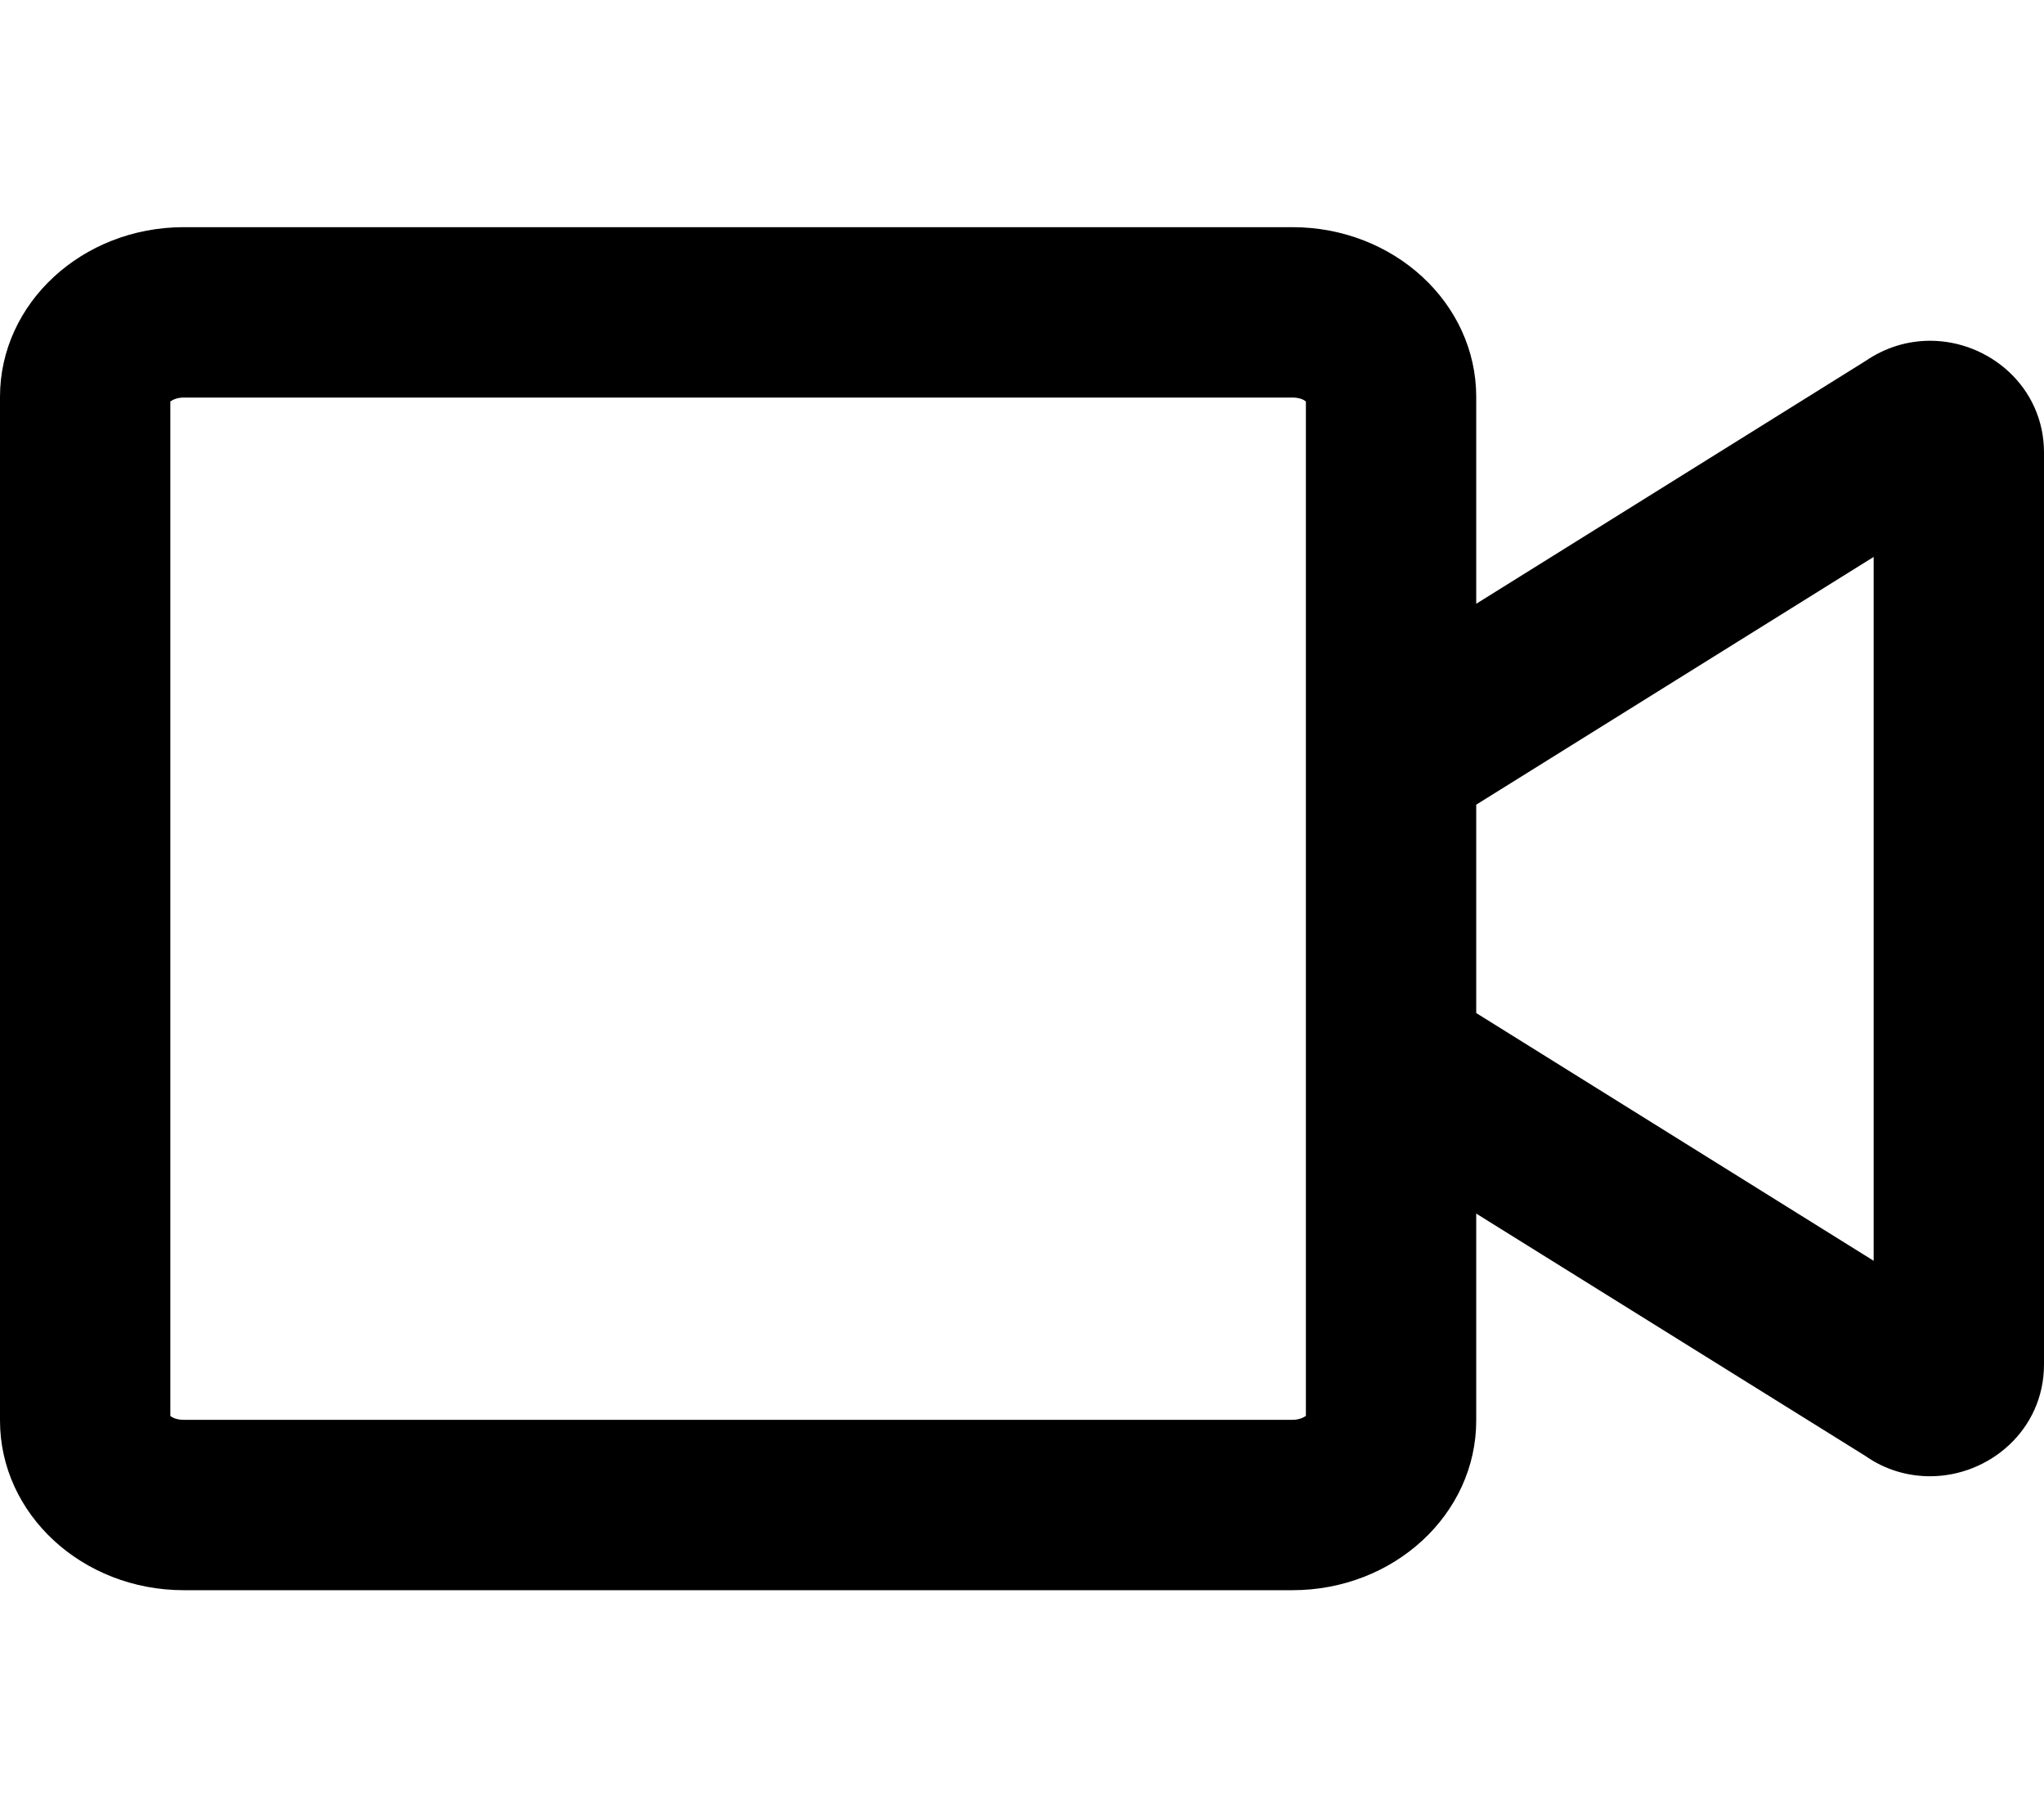
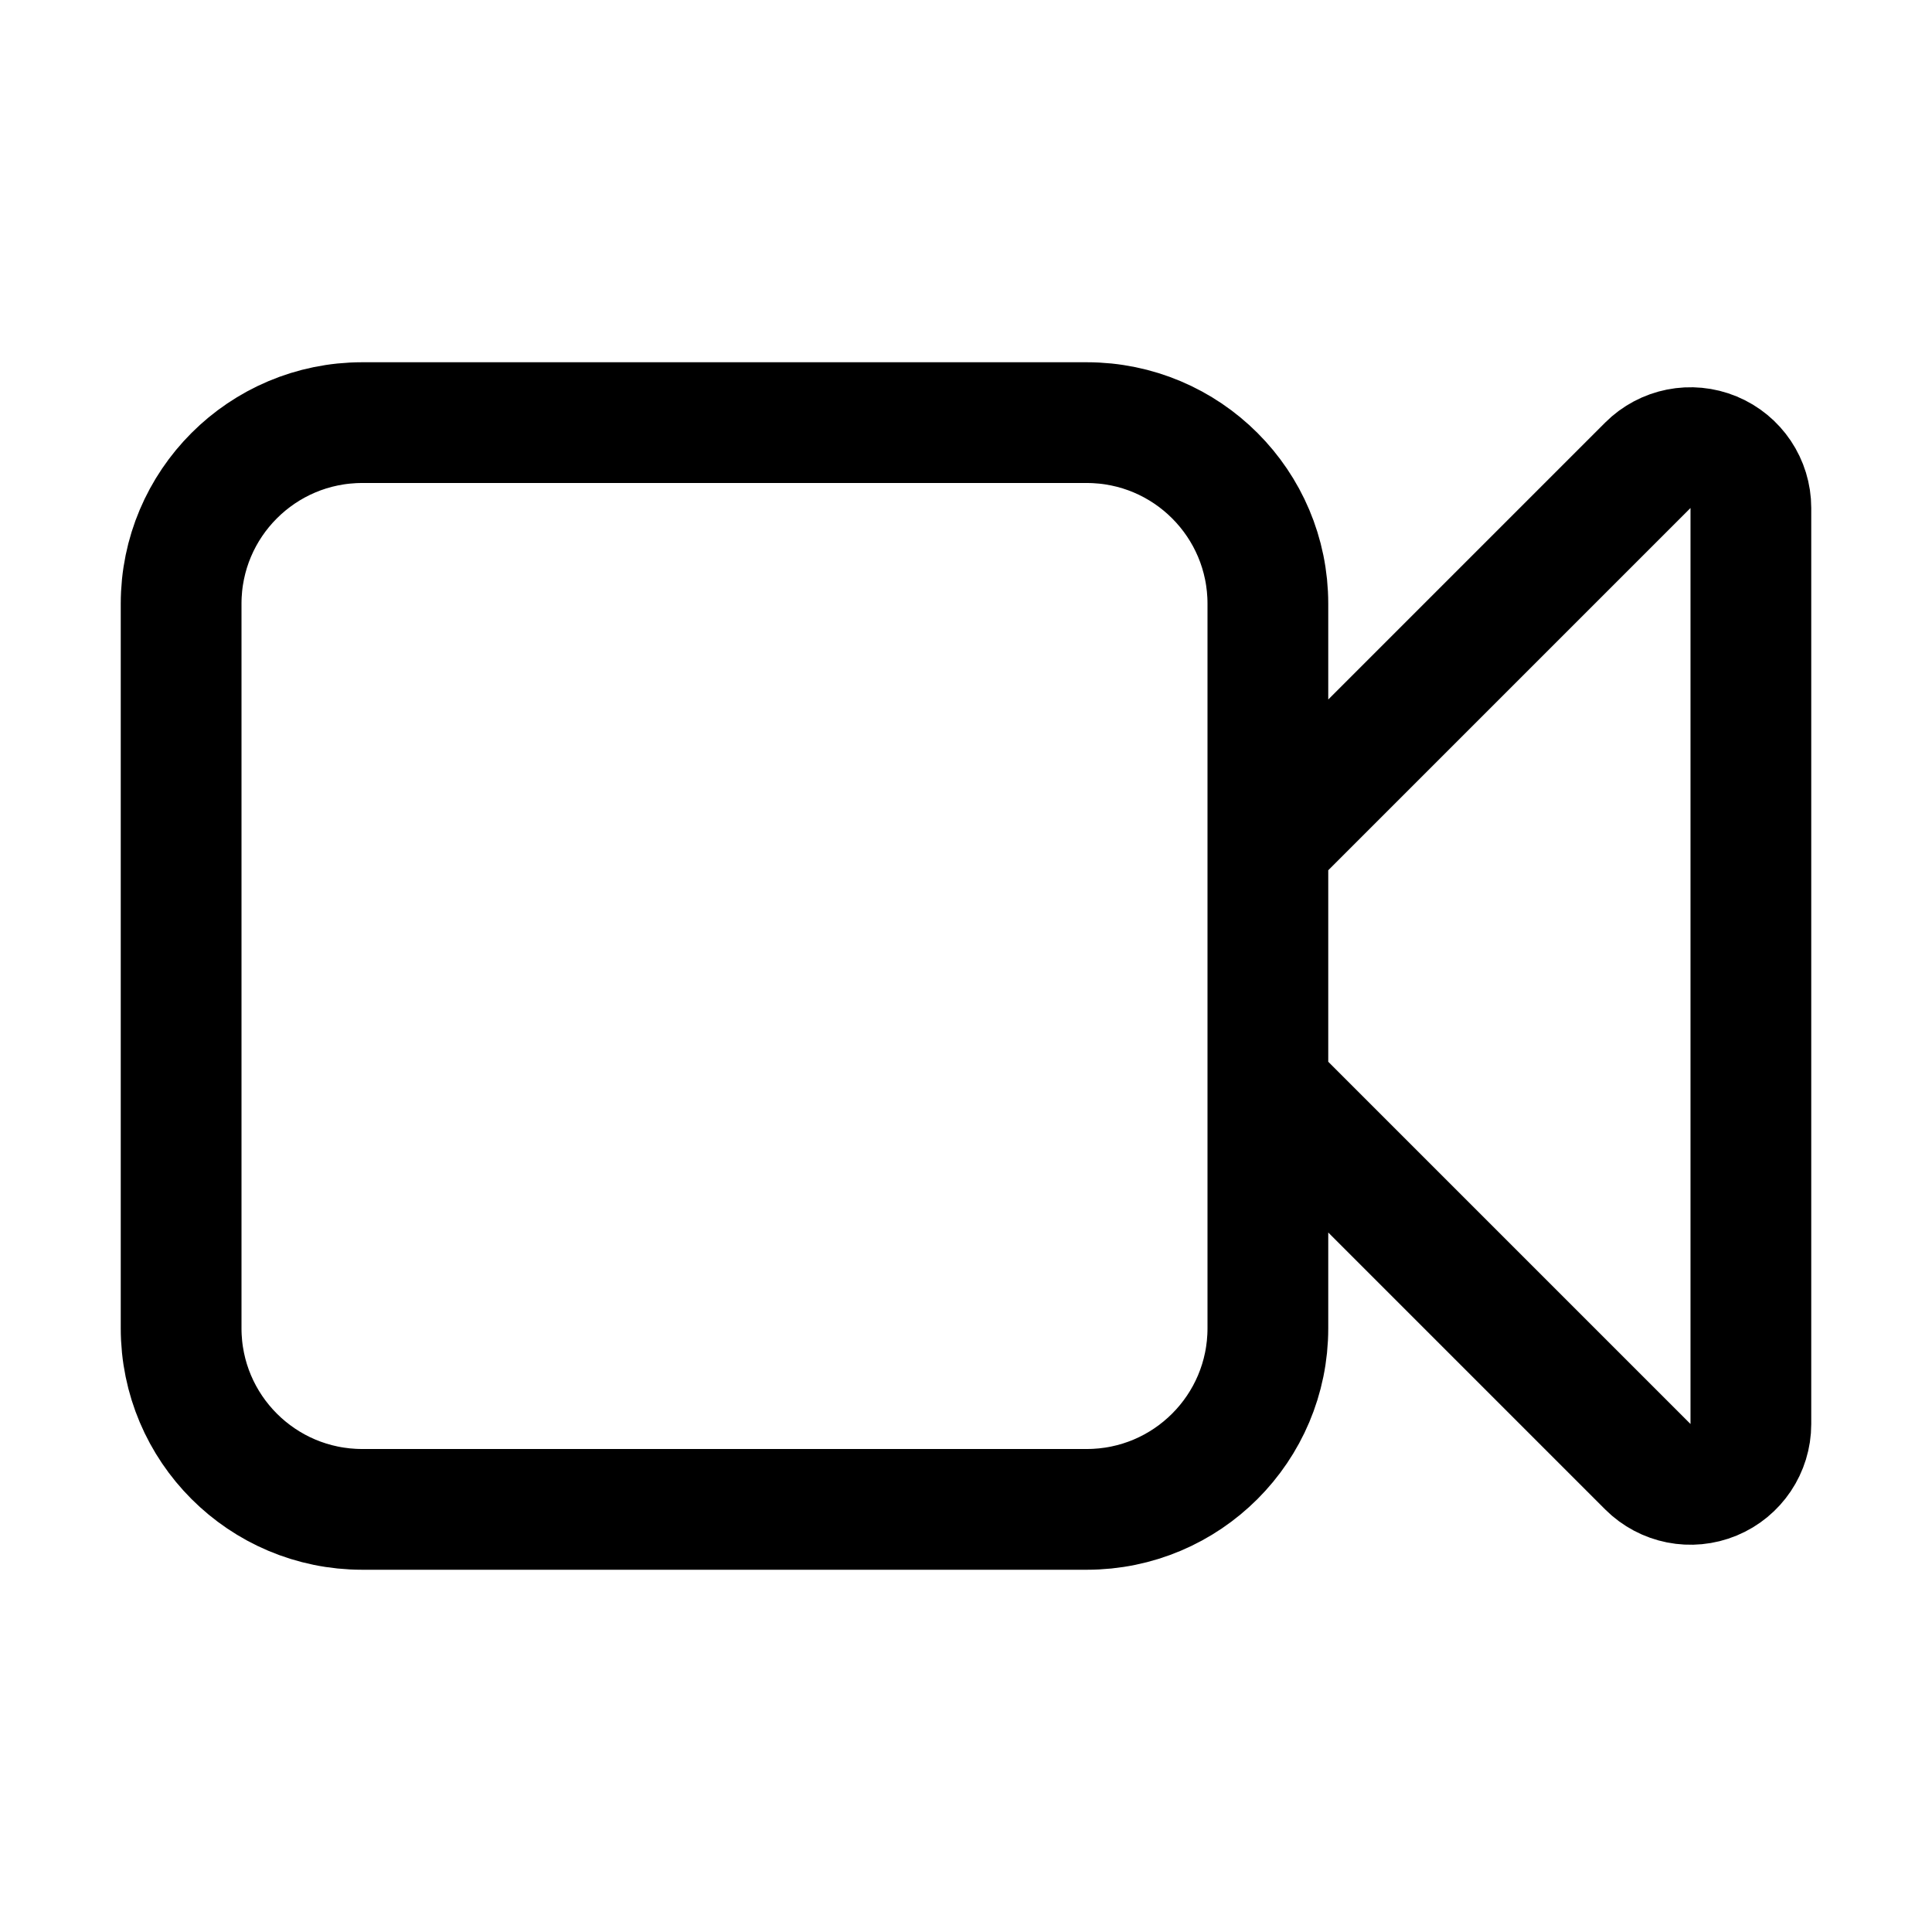
- <svg xmlns="http://www.w3.org/2000/svg" aria-hidden="true" focusable="false" data-prefix="far" data-icon="video" role="img" viewBox="0 0 576 512" class="svg-inline--fa fa-video fa-w-18 fa-7x">
-   <path fill="currentColor" d="M543.9 96c-6.2 0-12.5 1.8-18.2 5.7L416 170.1v-58.3c0-26.4-23.2-47.8-51.8-47.8H51.8C23.2 64 0 85.4 0 111.8v288.4C0 426.6 23.2 448 51.8 448h312.4c28.6 0 51.8-21.4 51.8-47.8v-58.3l109.7 68.3c5.7 4 12.1 5.7 18.2 5.7 16.6 0 32.1-13 32.1-31.5V127.5C576 109 560.5 96 543.9 96zM368 200v198.9c-.6.4-1.8 1.1-3.8 1.1H51.8c-2 0-3.2-.6-3.8-1.1V113.1c.6-.4 1.8-1.1 3.8-1.1h312.4c2 0 3.2.6 3.8 1.1V200zm160 155.2l-112-69.8v-58.7l112-69.8v198.3z" class="" />
+ <svg xmlns="http://www.w3.org/2000/svg" fill="none" viewBox="0 0 24 24" stroke-width="1.5" stroke="currentColor" class="w-6 h-6">
+   <path stroke-linecap="round" d="M15.75 10.5l4.72-4.72a.75.75 0 011.28.53v11.38a.75.75 0 01-1.28.53l-4.72-4.72M4.5 18.75h9a2.25 2.25 0 002.25-2.25v-9a2.25 2.25 0 00-2.25-2.25h-9A2.25 2.25 0 002.25 7.5v9a2.25 2.25 0 002.25 2.25z" />
</svg>
